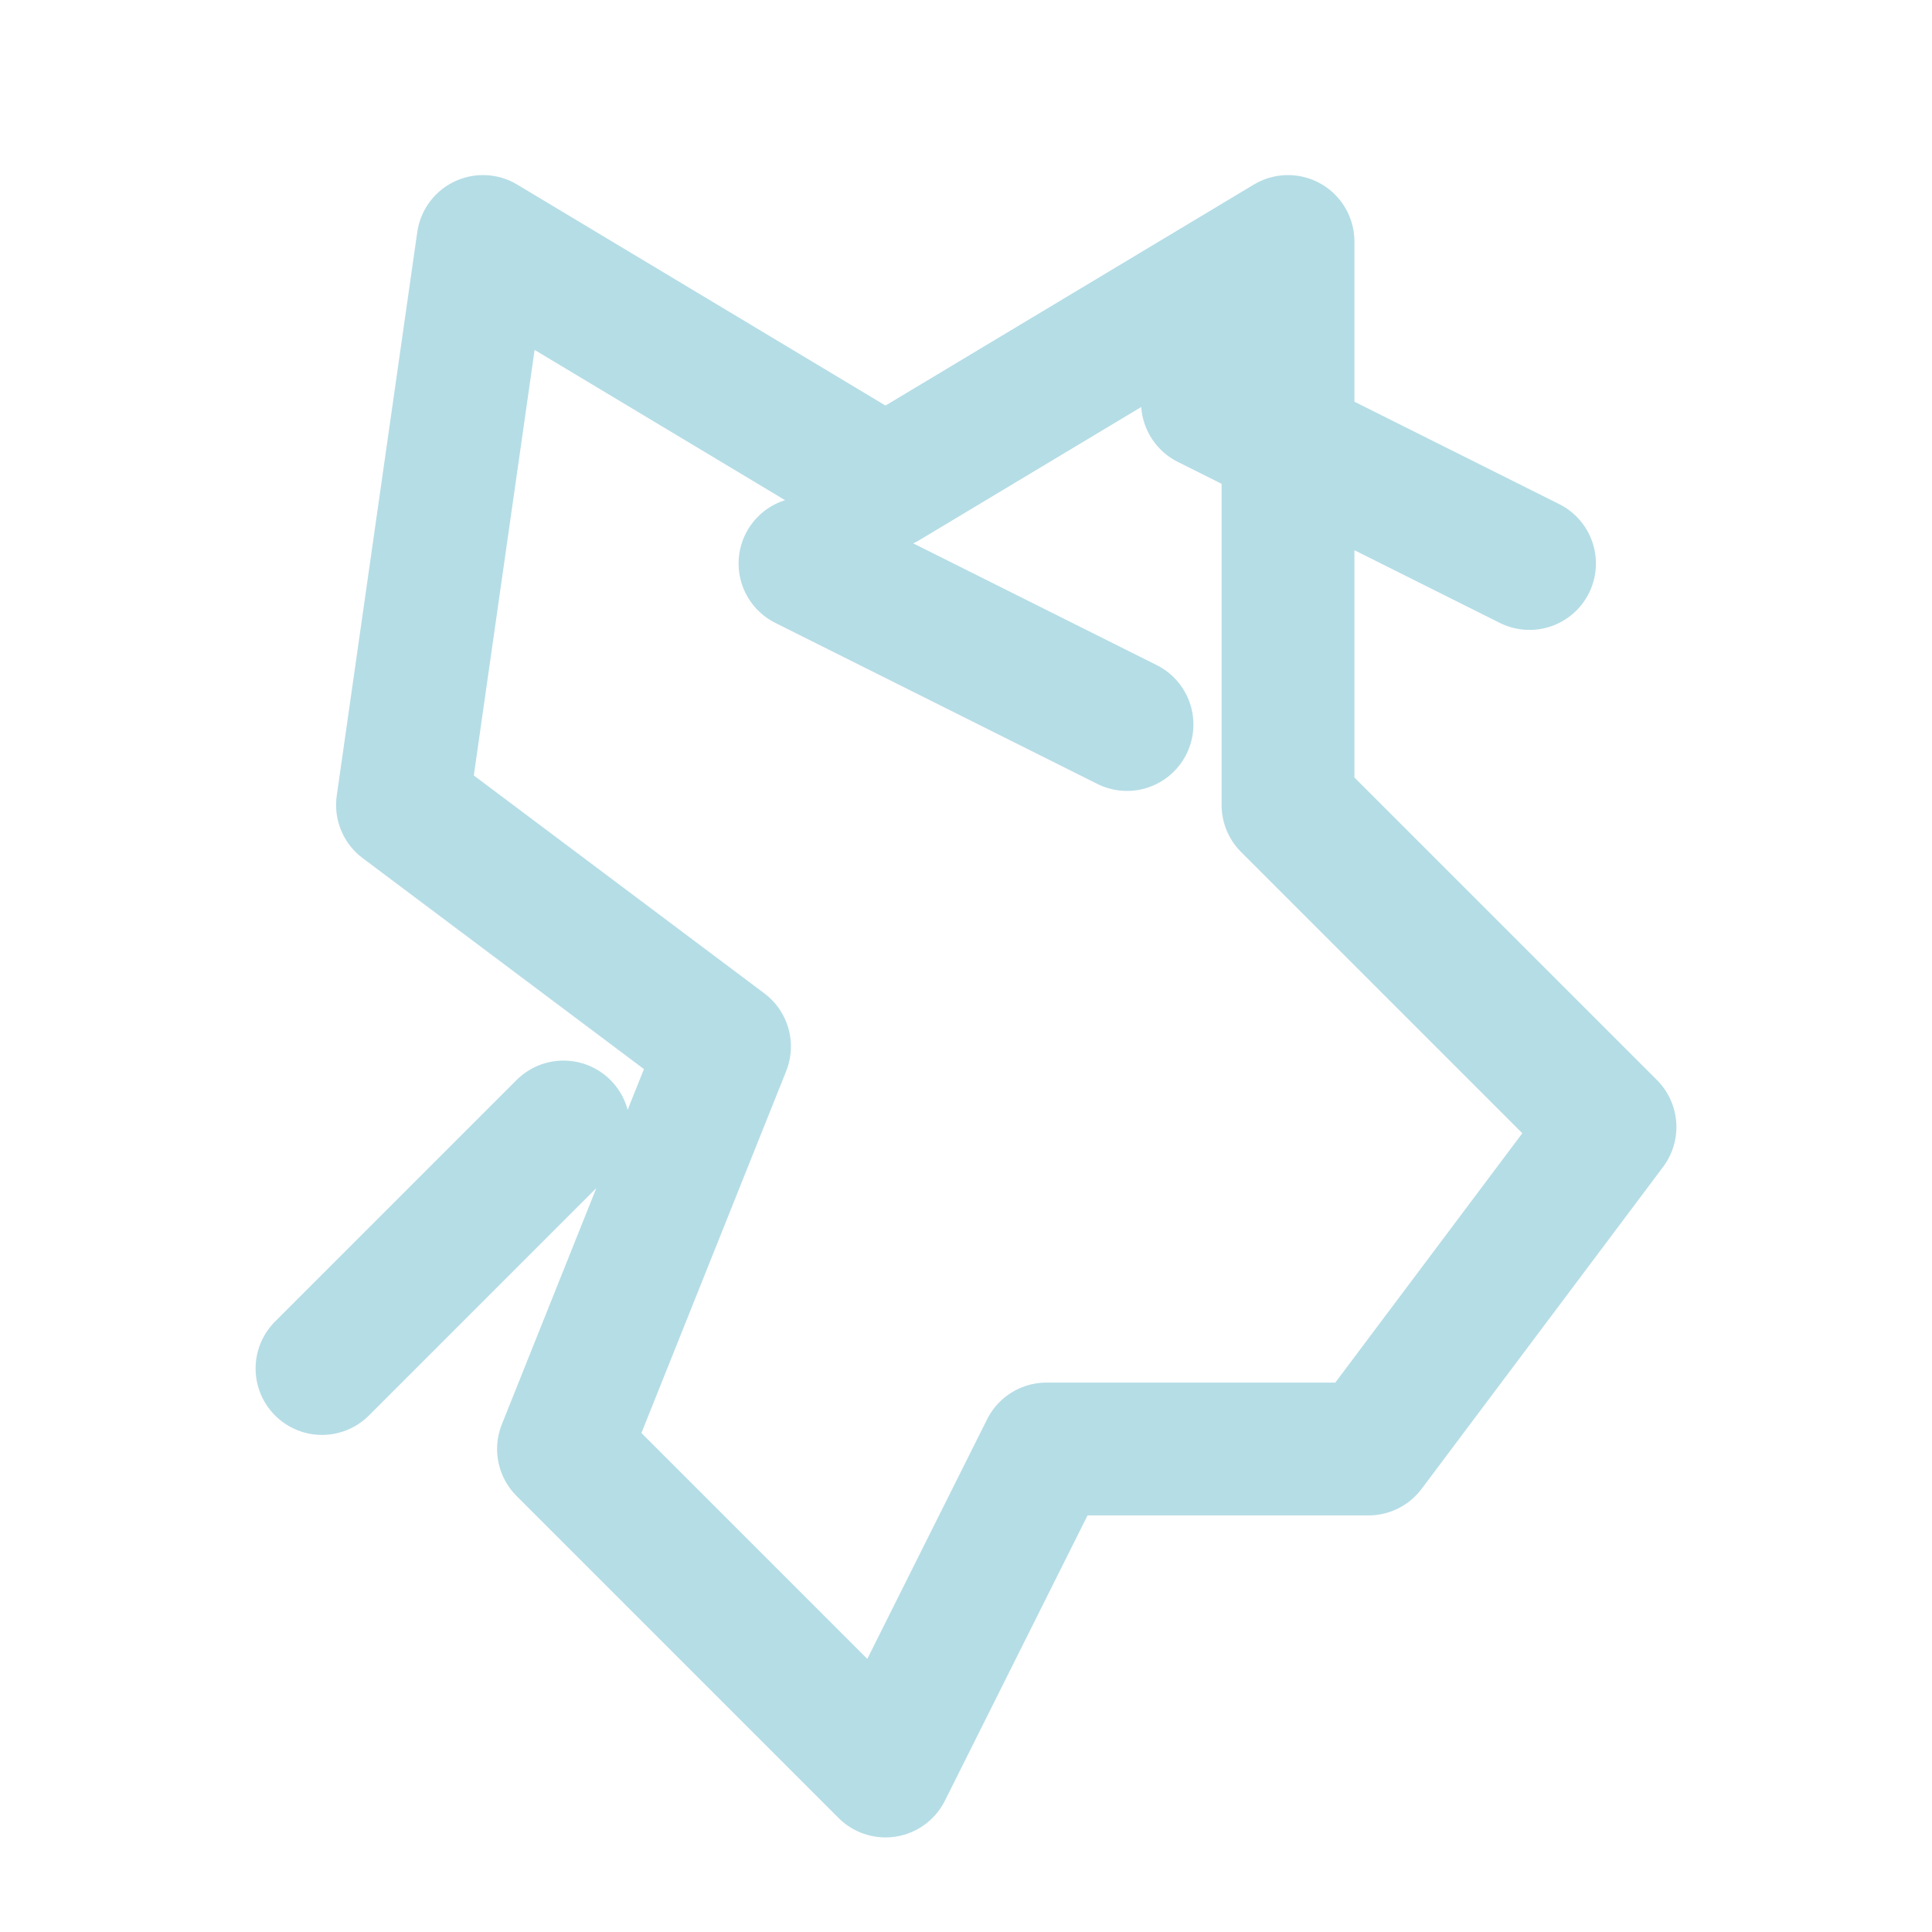
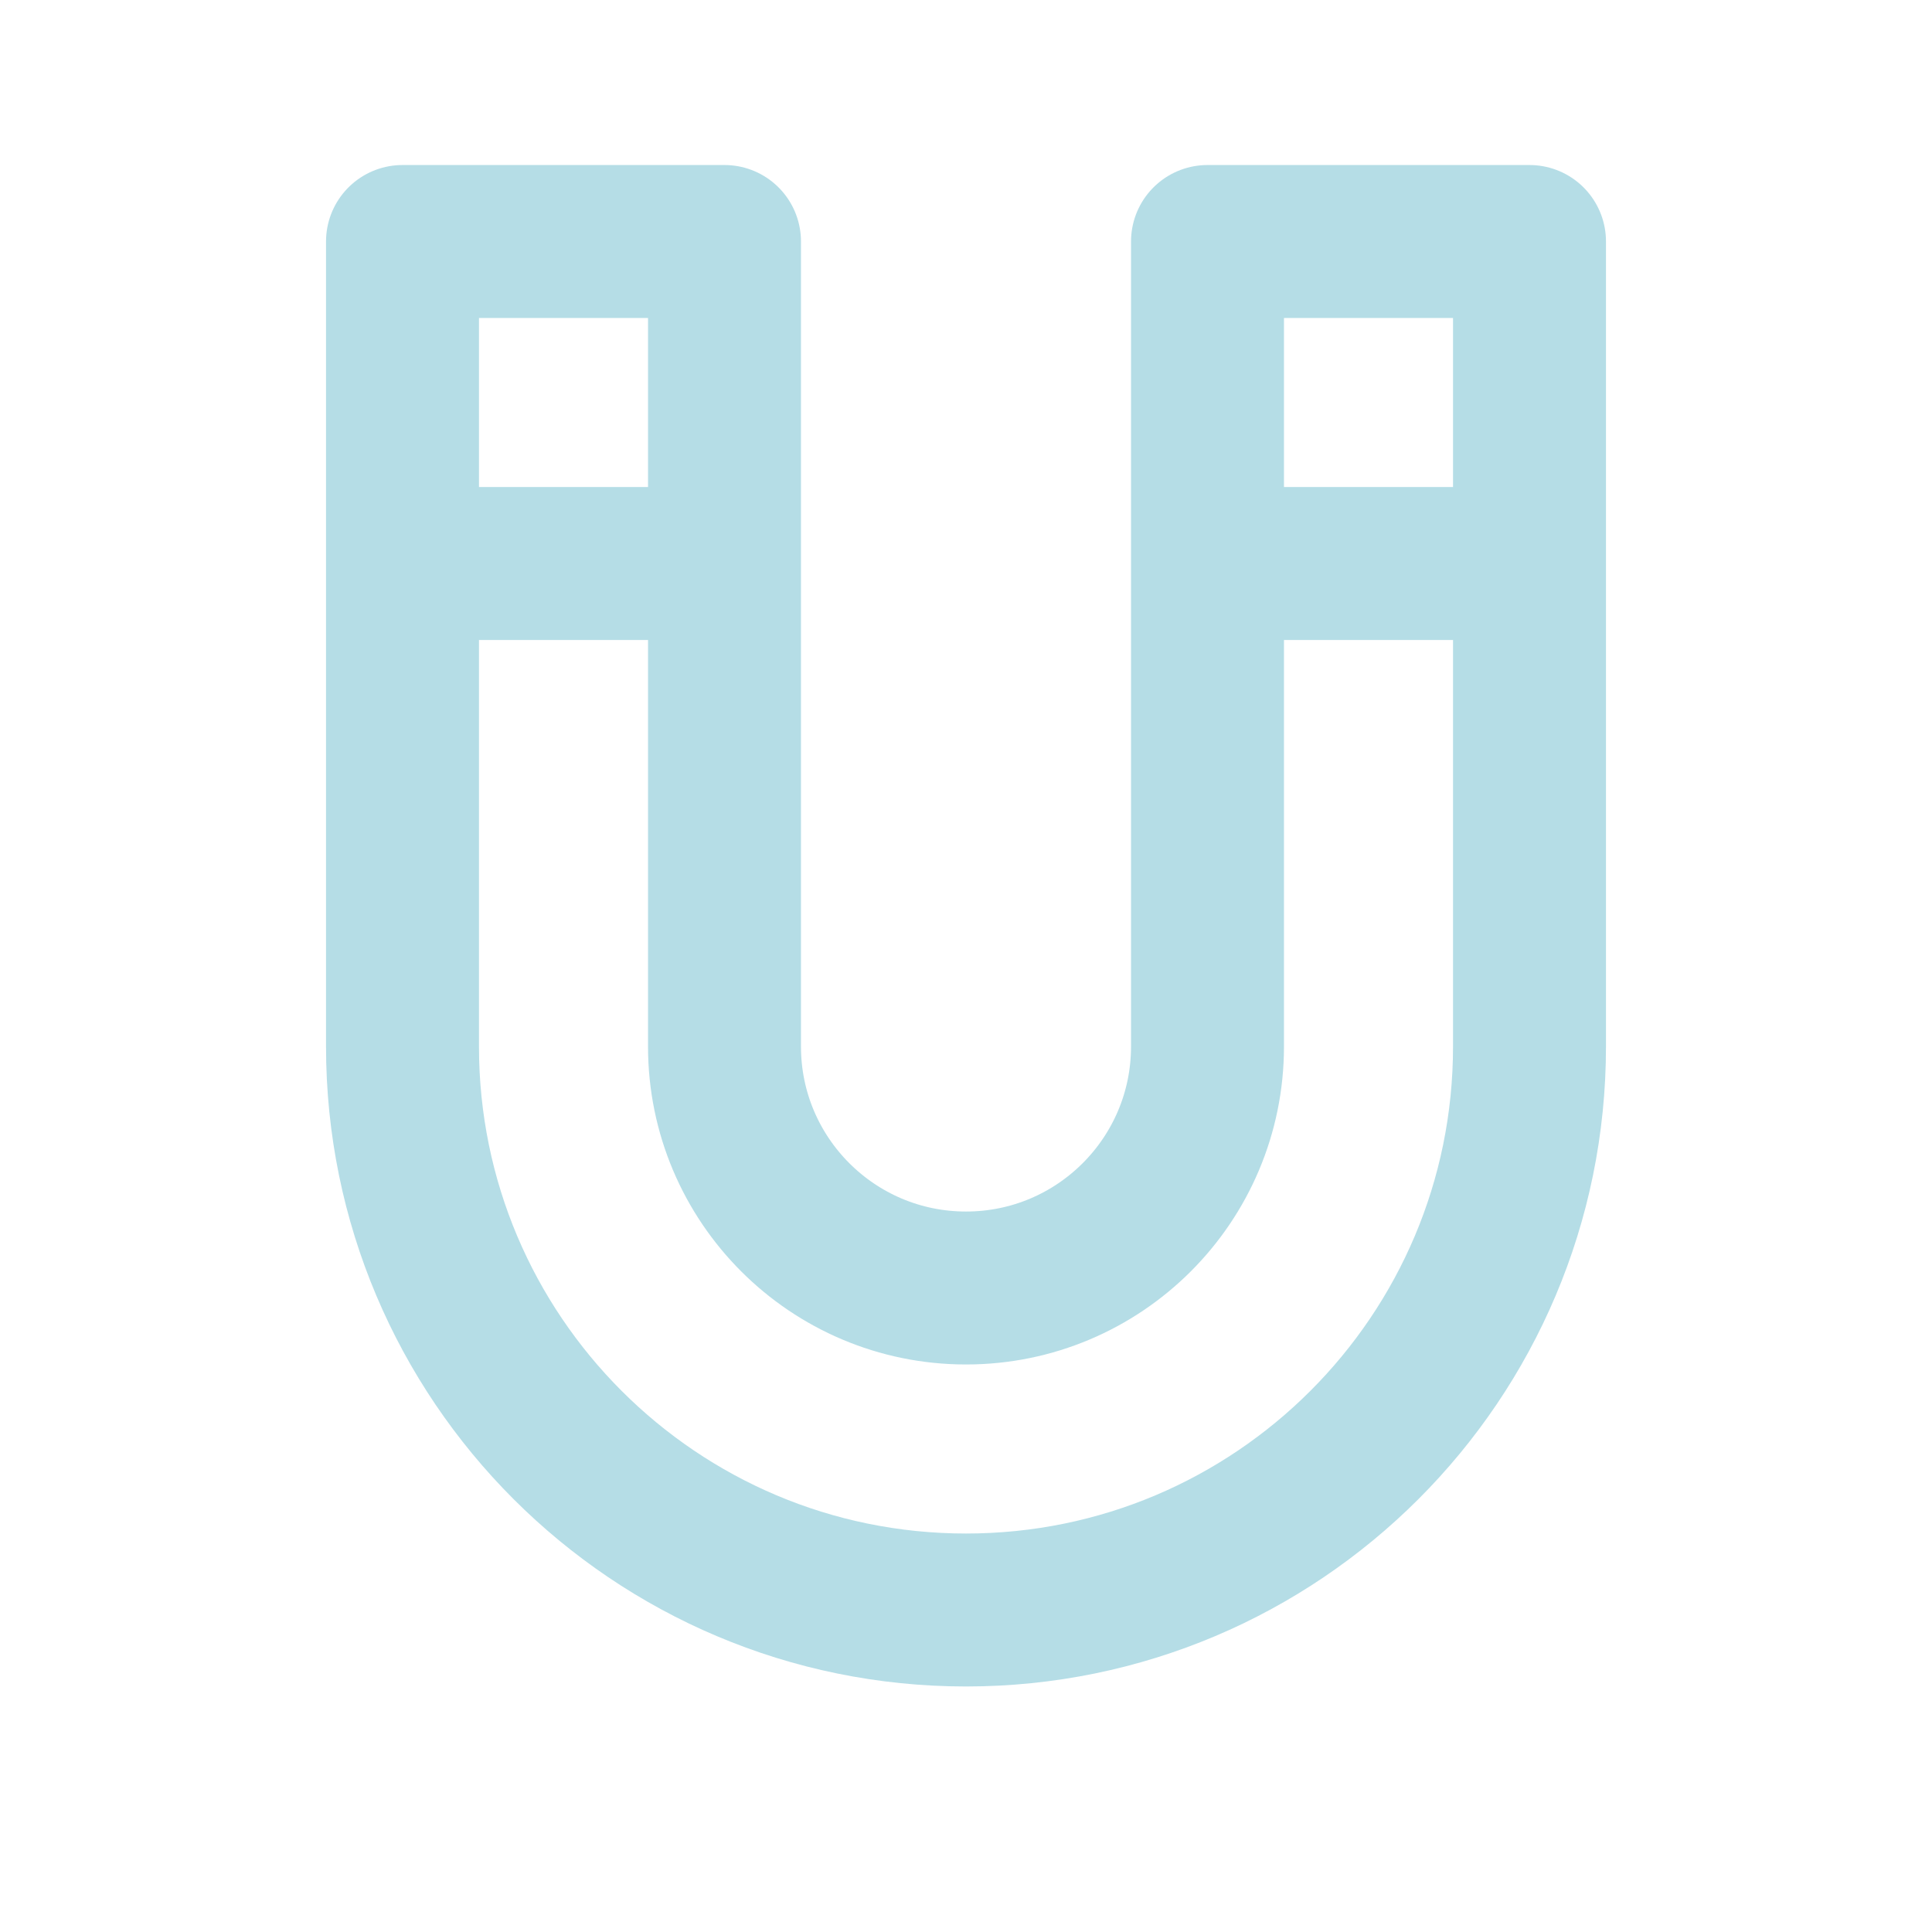
- <svg xmlns="http://www.w3.org/2000/svg" width="24" height="24" viewBox="0 0 24 24" fill="none" color="#B5DDE6" stroke="currentColor" stroke-width="1.65" stroke-linecap="round" stroke-linejoin="round">
-   <path d="M6 3 11 6 16 3 16 10 20 14 17 18H13L11 22 7 18 9 13 5 10Z M10 7 14 9 M7 14 4 17 M15 5 19 7" />
+ <svg xmlns="http://www.w3.org/2000/svg" width="24" height="24" viewBox="0 0 24 24" fill="none" color="#B5DDE6" stroke="currentColor" stroke-width="1.9" stroke-linecap="round" stroke-linejoin="round">
+   <path d="M5 3V13A7 7 0 0 0 19 13V3H15V13A3 3 0 0 1 9 13V3Z M5 7H9 M15 7H19" />
</svg>
